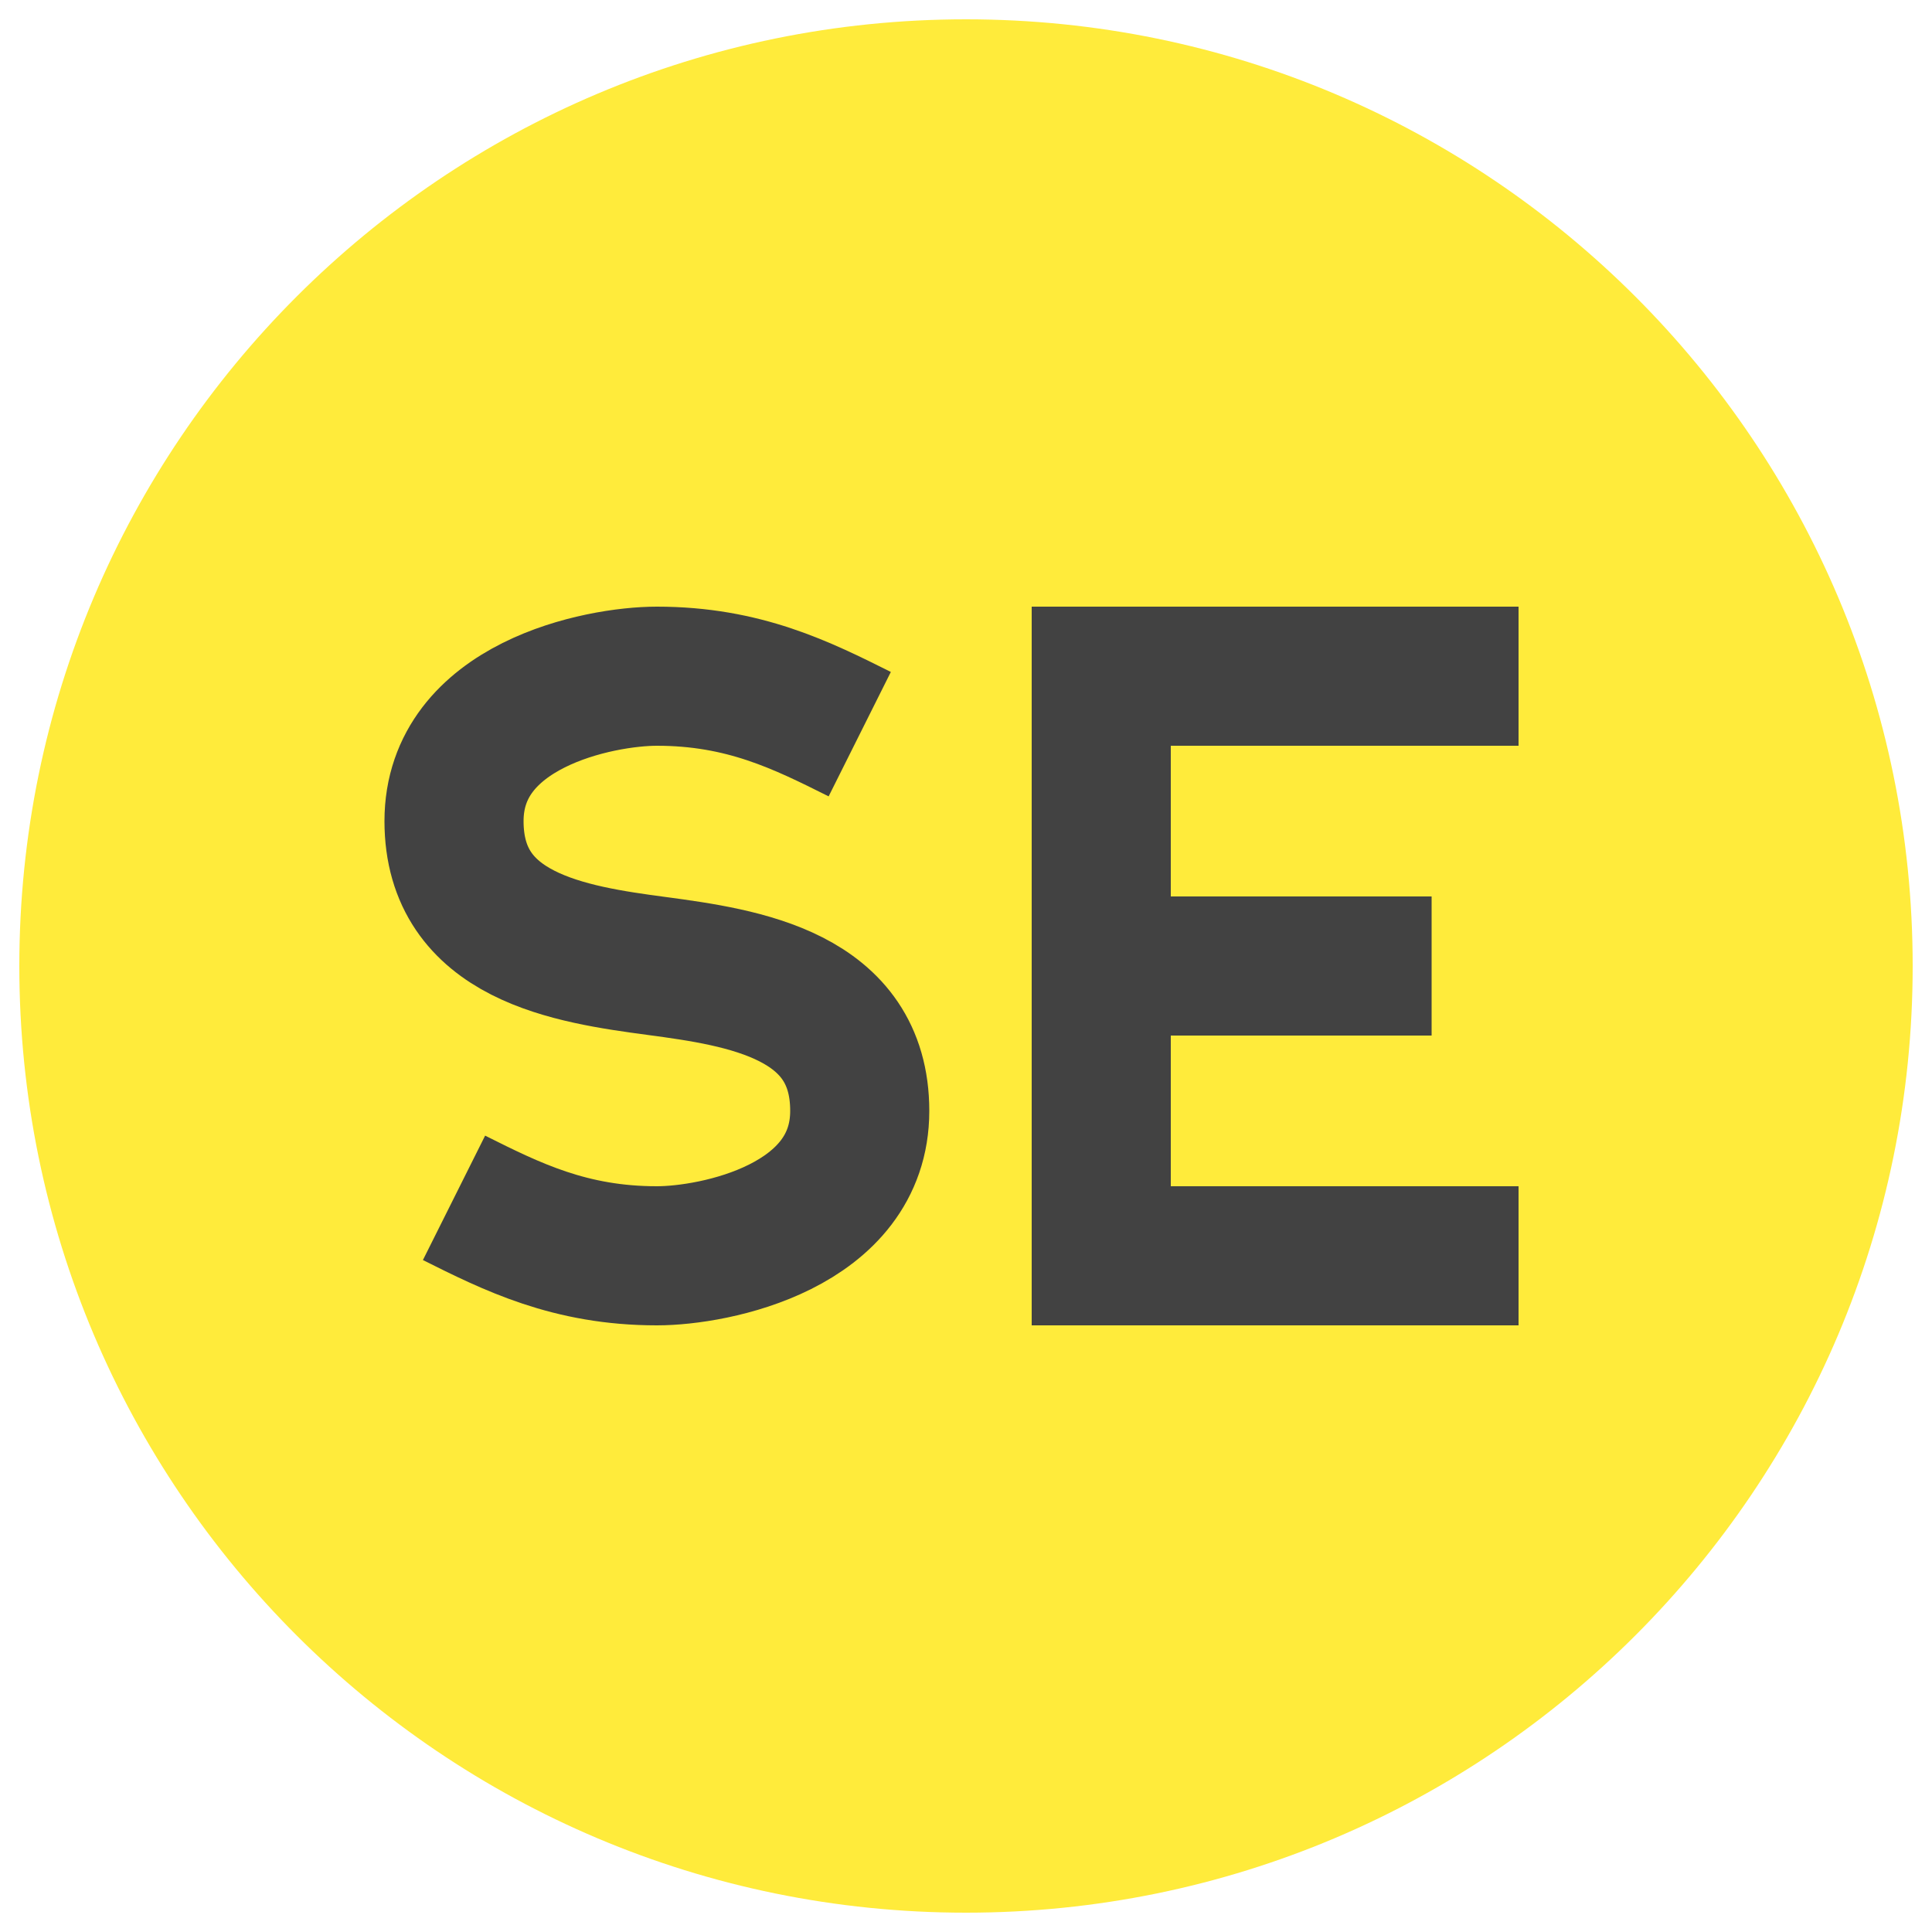
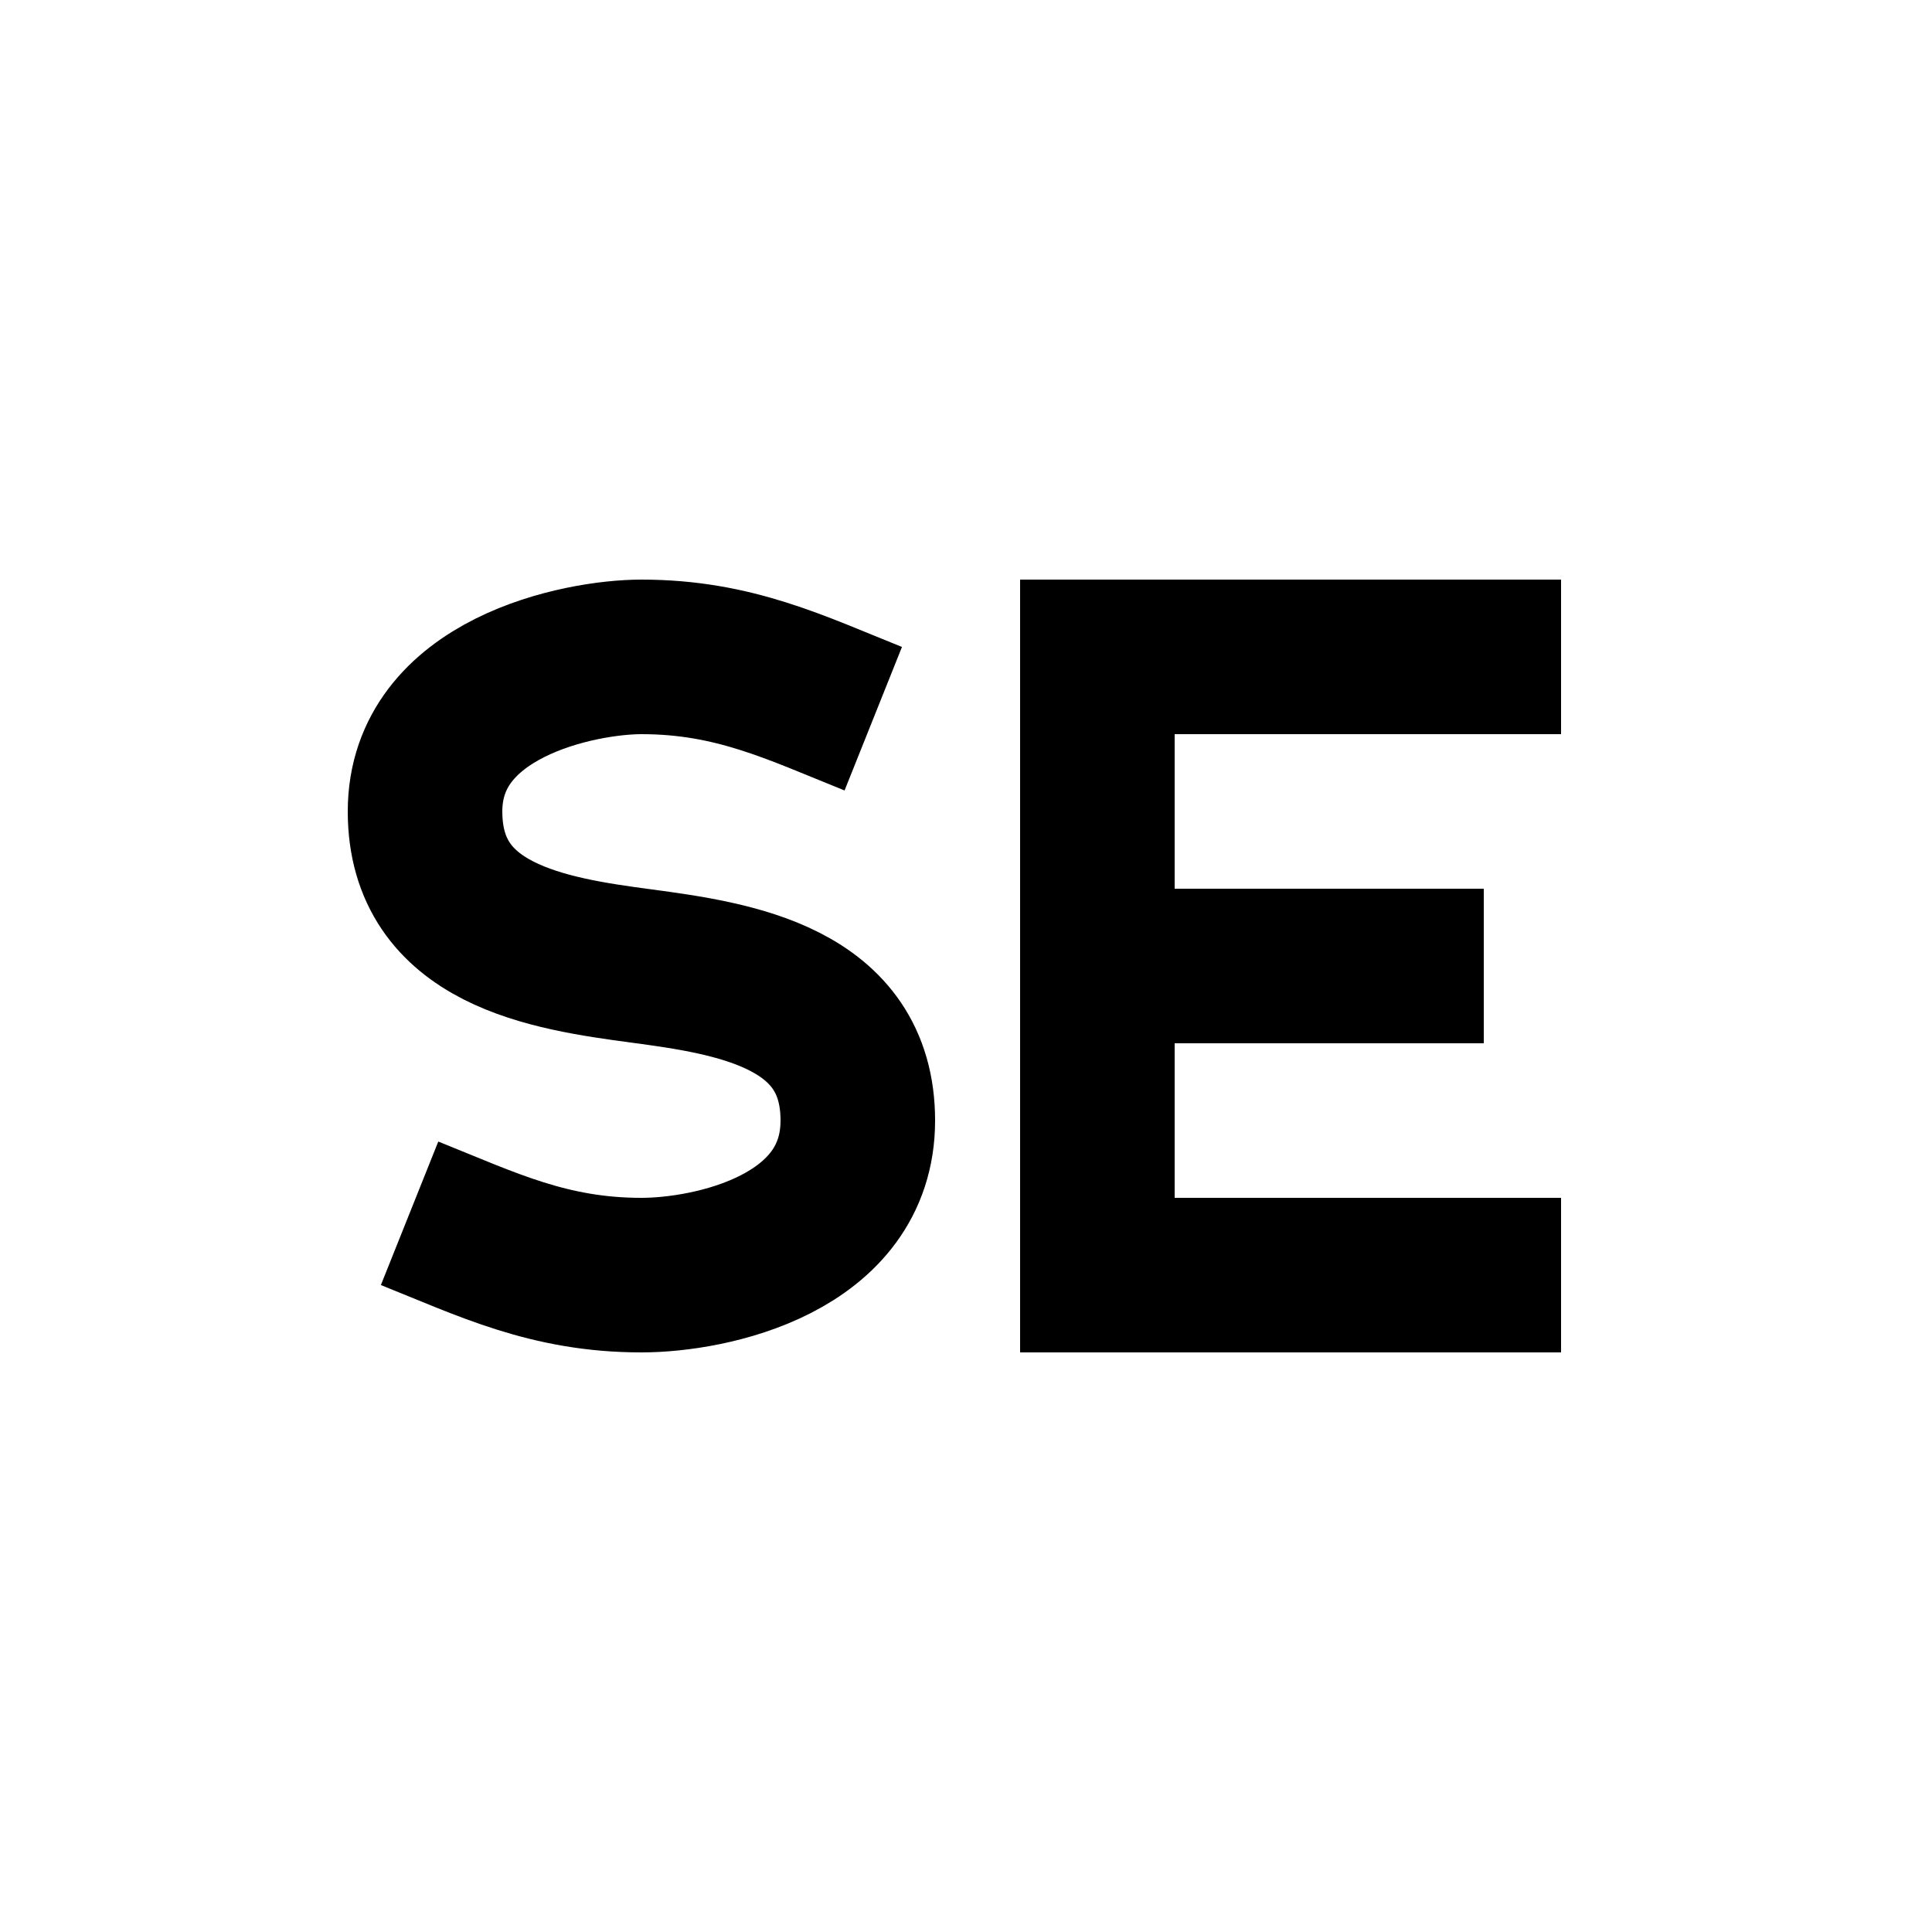
<svg xmlns="http://www.w3.org/2000/svg" viewBox="0 0 100 100">
-   <circle cx="50" cy="50" r="49" fill="#ffeb3b" />
-   <path transform="translate(-16,0) translate(50,50) scale(0.3) translate(-50,-50)" fill="none" stroke="#424242" stroke-width="24" d="       M 85 10       C 75 5 65 0 50 0       C 40 0 15 5 15 25       C 15 45 35 48 50 50       C 65 52 85 55 85 75       C 85 95 60 100 50 100       C 35 100 25 95 15 90     " />
-   <path transform="translate(16,0) translate(50,50) scale(0.3) translate(-50,-50)" fill="none" stroke="#424242" stroke-width="24" stroke-linecap="square" d="       M 80 0       L 20 0       L 20 100       L 80 100       M 25 50       L 65 50     " />
+   <path fill="none" stroke="currentColor" stroke-width="20" transform="translate(50,50) scale(0.4) translate(-50,-50) translate(-42,0)" d="       M 80 18       C 70 14 62 10 50 10       C 42 10 22 14 22 30       C 22 46 38 48.4 50 50       C 62 51.6 78 54 78 70       C 78 86 59 90 50 90       C 38 90 30 86 20 82     " />
+   <path fill="none" stroke="currentColor" stroke-width="20" stroke-linecap="square" transform="translate(50,50) scale(0.4) translate(-50,-50) translate(42,0)" d="       M 75 10       L 25 10       L 25 90       L 75 90       M 30 50       L 65 50     " />
</svg>
